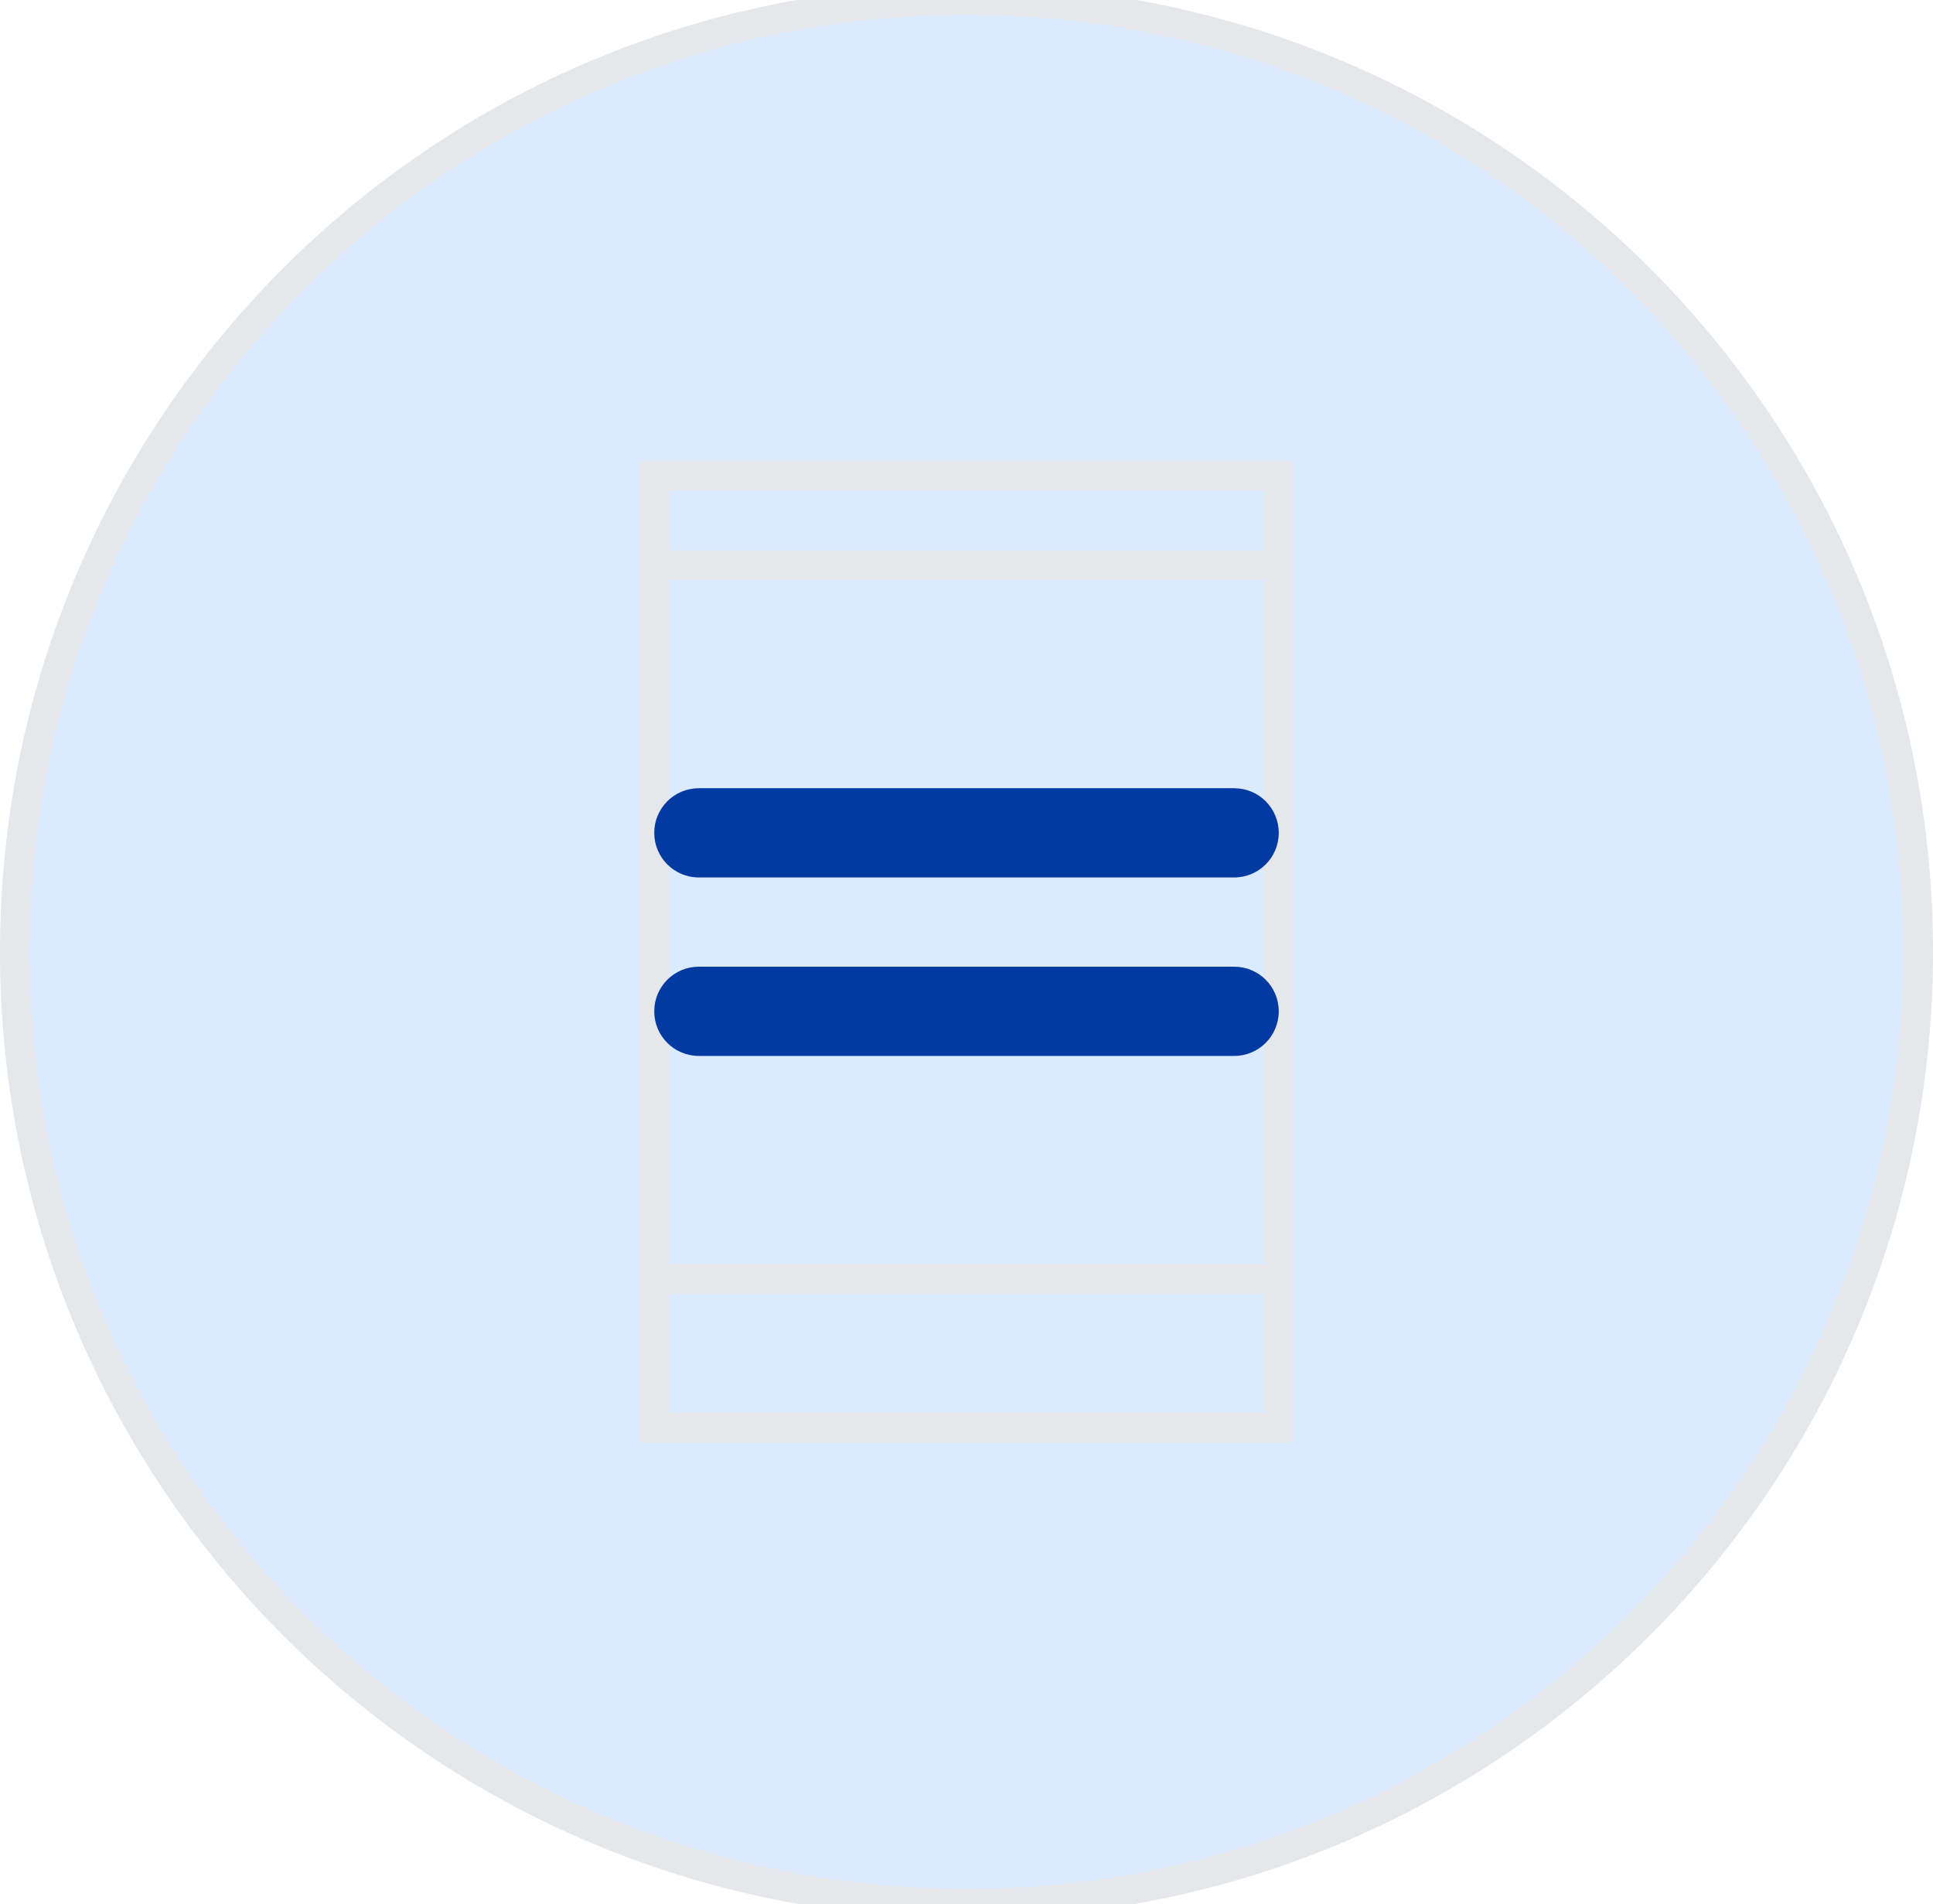
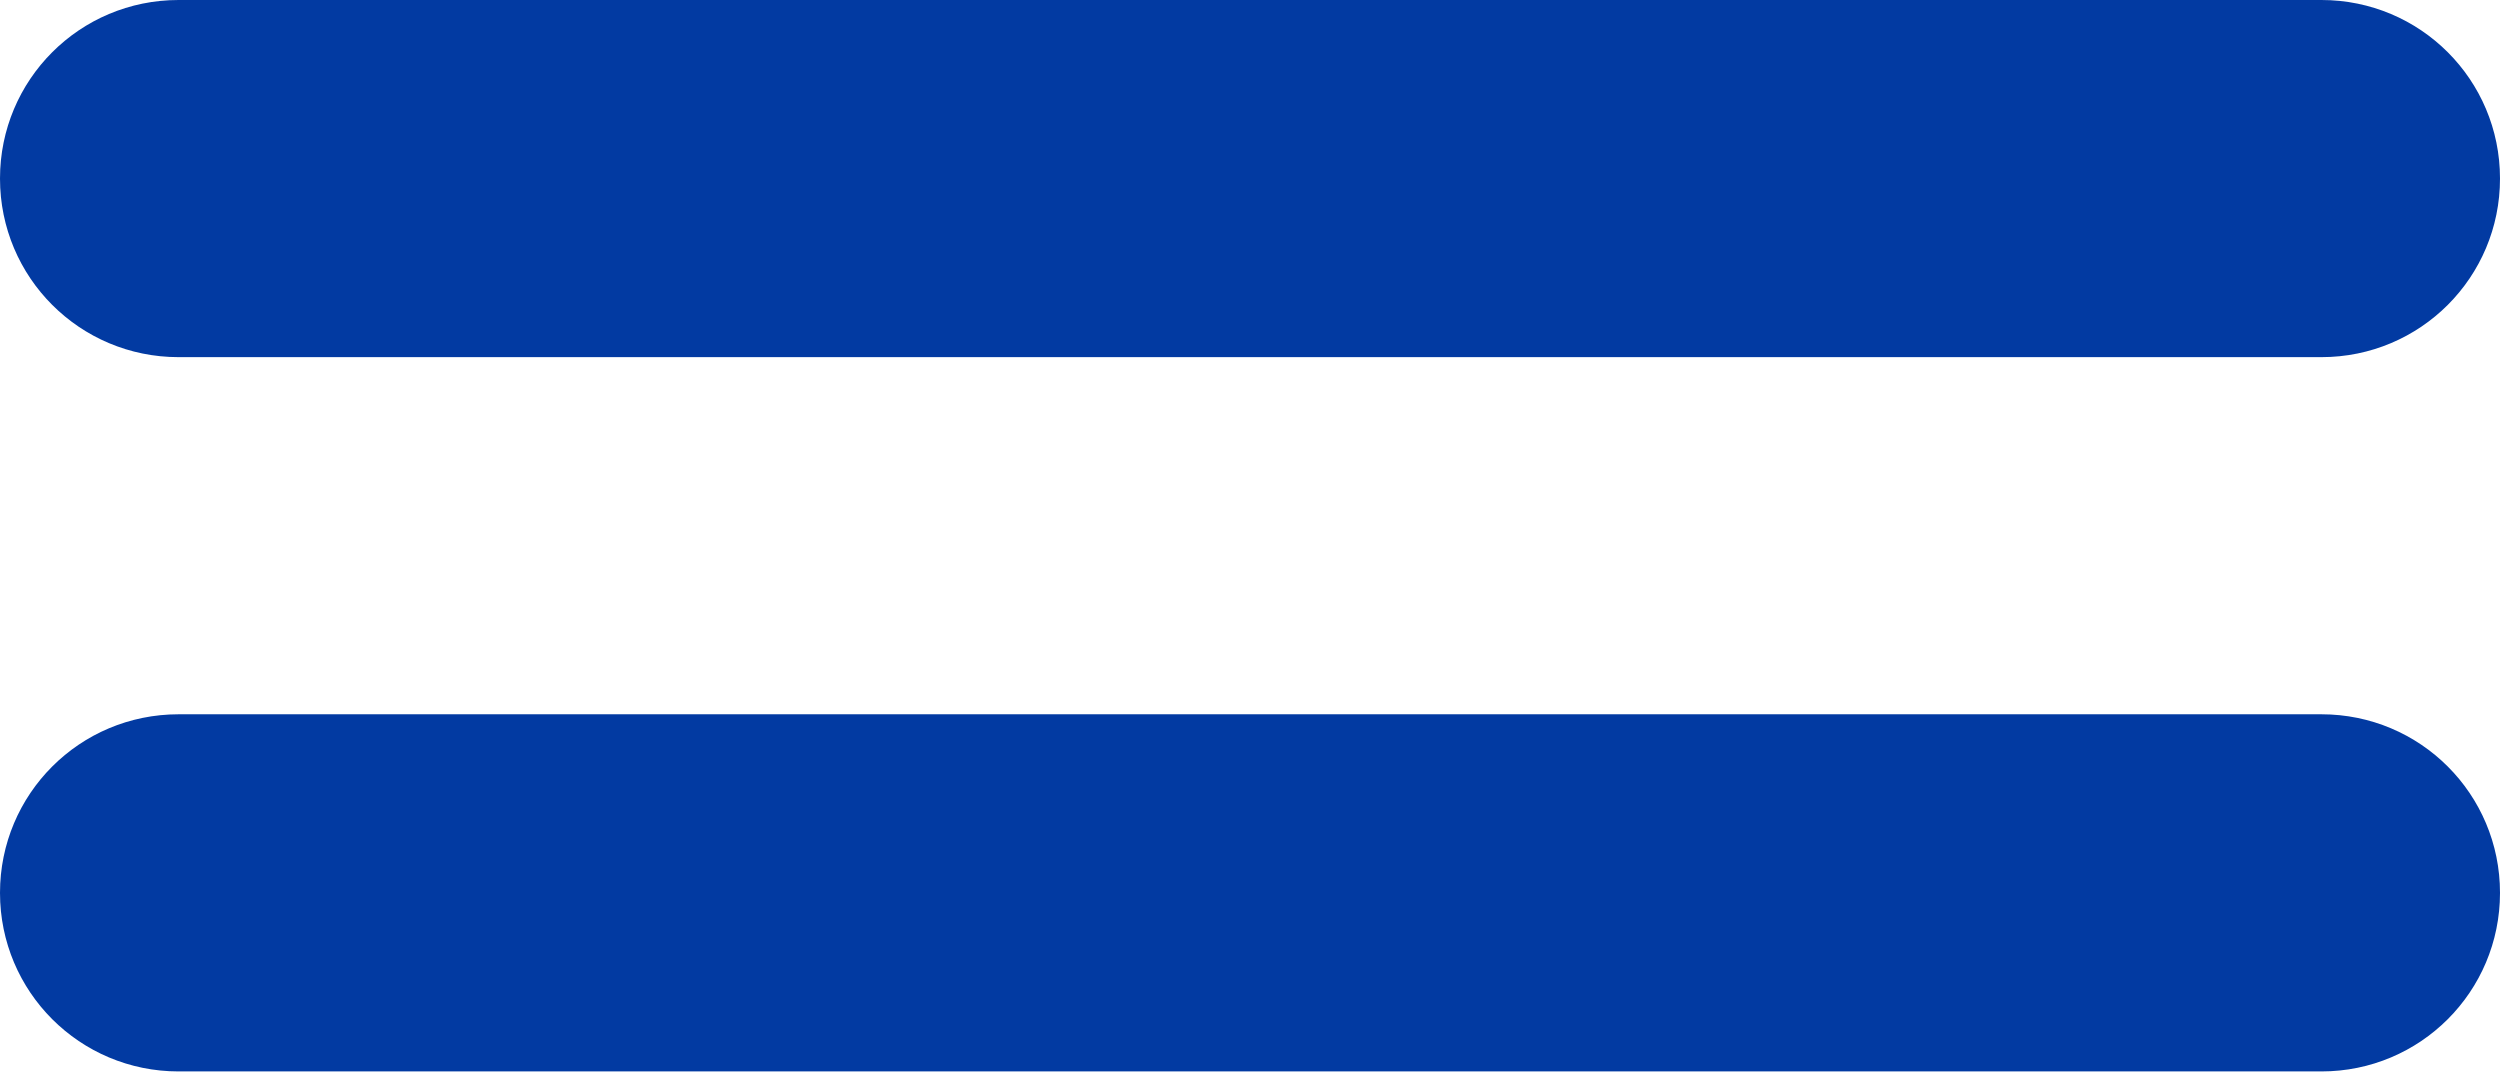
- <svg xmlns="http://www.w3.org/2000/svg" width="65" height="64" viewBox="0 0 65 64" fill="none">
-   <path d="M32.5 0C50.173 0 64.5 14.327 64.5 32C64.5 49.673 50.173 64 32.5 64C14.827 64 0.5 49.673 0.5 32C0.5 14.327 14.827 0 32.5 0Z" fill="#DBEAFE" />
-   <path d="M32.5 0C50.173 0 64.5 14.327 64.5 32C64.5 49.673 50.173 64 32.5 64C14.827 64 0.5 49.673 0.5 32C0.5 14.327 14.827 0 32.5 0Z" stroke="#E5E7EB" />
-   <path d="M43 48H22V16H43V48Z" stroke="#E5E7EB" />
-   <path d="M43 43H22V19H43V43Z" stroke="#E5E7EB" />
-   <path d="M23.5 32.5C22.67 32.5 22 33.17 22 34C22 34.83 22.67 35.5 23.5 35.5H41.5C42.33 35.5 43 34.83 43 34C43 33.17 42.33 32.5 41.5 32.5H23.5ZM23.5 26.5C22.67 26.5 22 27.17 22 28C22 28.83 22.67 29.5 23.5 29.5H41.5C42.33 29.5 43 28.83 43 28C43 27.17 42.33 26.5 41.5 26.5H23.5Z" fill="#023AA2" />
+ <svg xmlns="http://www.w3.org/2000/svg" width="21" height="9" viewBox="0 0 21 9" fill="none">
+   <path d="M1.5 6C0.67 6 0 6.67 0 7.5C0 8.33 0.67 9 1.5 9H19.5C20.33 9 21 8.33 21 7.5C21 6.67 20.33 6 19.5 6H1.5ZM1.5 0C0.67 0 0 0.67 0 1.5C0 2.33 0.67 3 1.5 3H19.5C20.33 3 21 2.33 21 1.5C21 0.67 20.33 0 19.5 0H1.5Z" fill="#023AA2" />
</svg>
